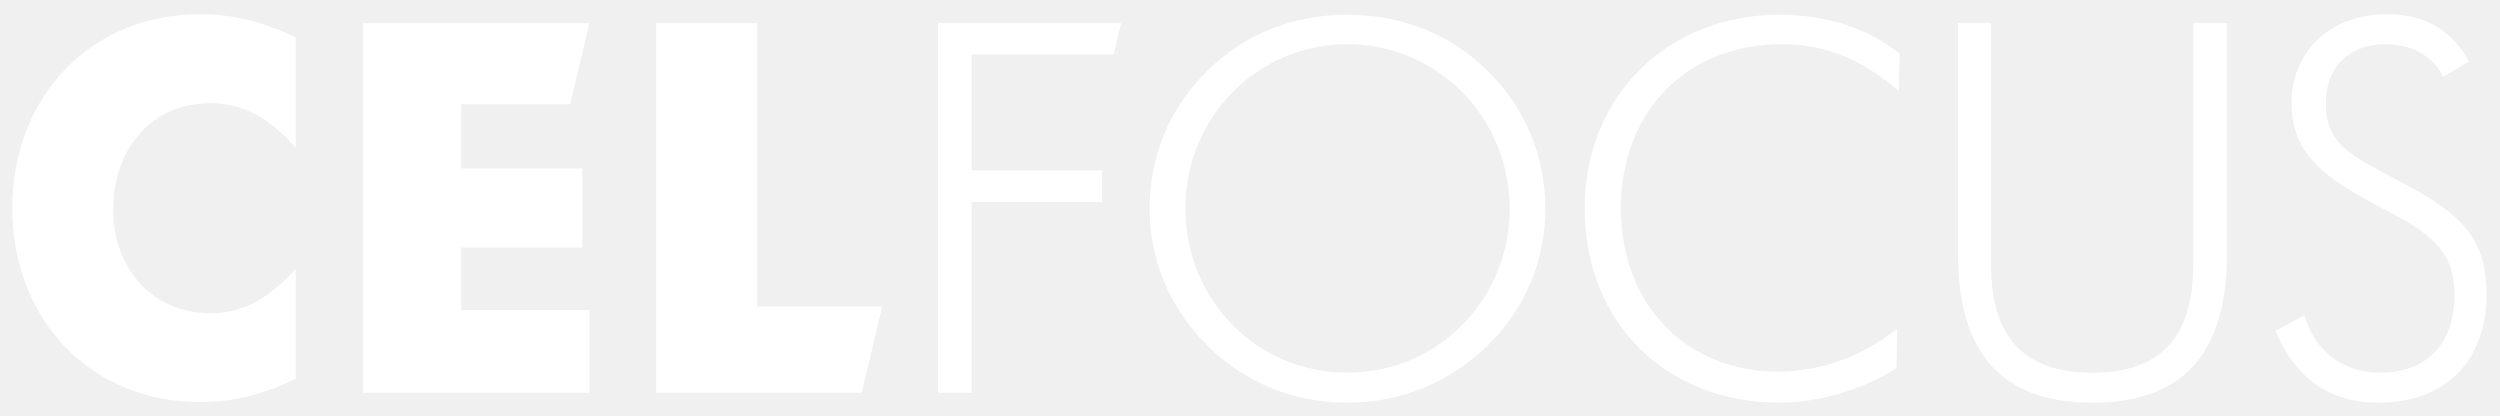
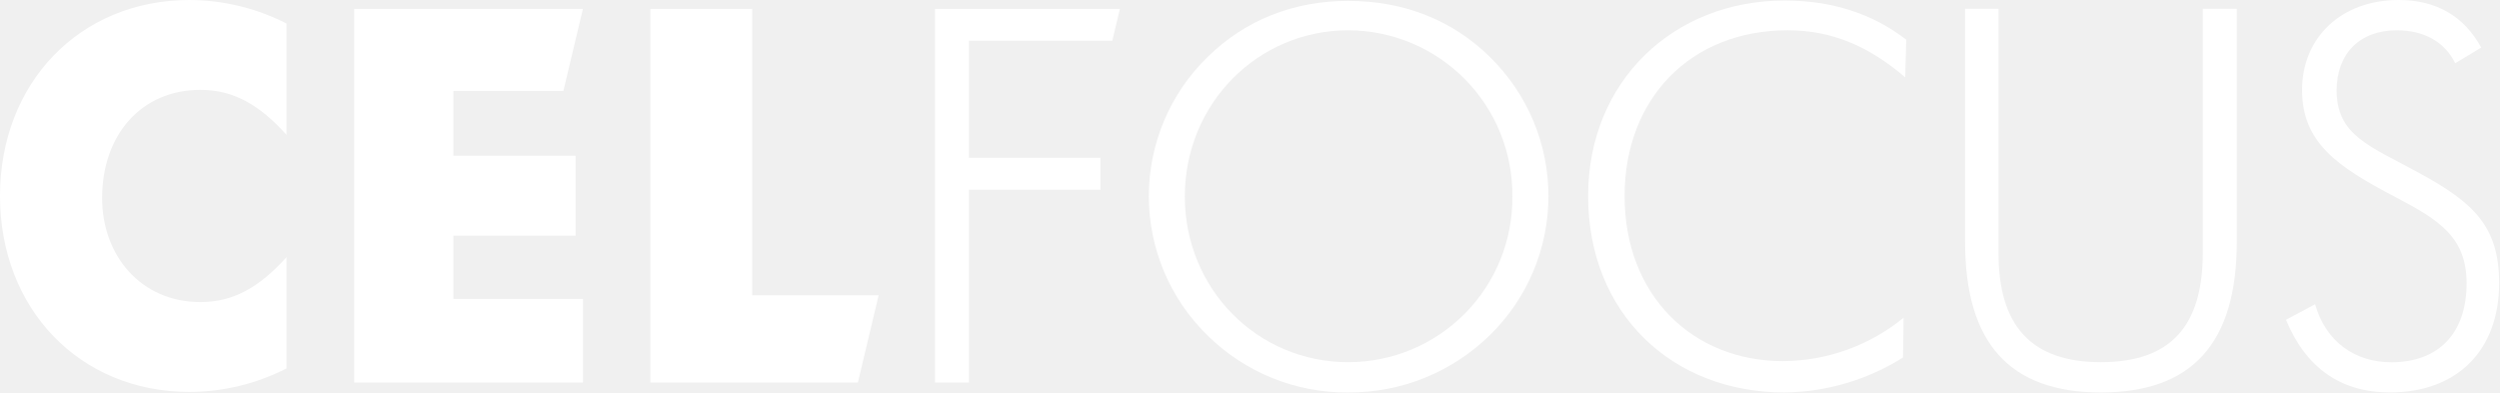
- <svg xmlns="http://www.w3.org/2000/svg" version="1.1" id="Layer_1" x="0px" y="0px" viewBox="0 0 572.84 95.29" style="enable-background:new 0 0 572.84 95.29;" xml:space="preserve">
-   <style type="text/css">
- 	.st0{fill:#FFFFFF;}
- </style>
-   <g>
-     <path class="st0" d="M67.77,33.84c-6.16-6.88-12.09-10.19-19.55-10.19c-13.39,0-22.28,10.19-22.28,24.53   c0,13.04,8.77,23.58,22.28,23.58c7.47,0,13.39-3.32,19.55-10.2v25.24c-7.35,3.56-14.34,5.33-21.92,5.33   C20.84,92.14,2.82,73.3,2.82,47.7c0-25.6,18.01-44.44,43.02-44.44c7.58,0,14.58,1.78,21.92,5.33V33.84z" />
-     <path class="st0" d="M340.82,79.23c-8.65,8.41-19.91,13.04-32.12,13.04c-12.32,0-23.46-4.62-32-13.04   c-8.54-8.42-13.28-19.55-13.28-31.41c0-12.09,4.62-23.23,13.28-31.64c8.53-8.41,19.55-12.8,32-12.8c12.45,0,23.58,4.38,32.12,12.8   c8.65,8.41,13.27,19.67,13.27,31.64C354.1,59.79,349.36,70.93,340.82,79.23z M345.92,47.82c0-20.98-16.59-37.69-37.21-37.69   c-20.5,0-37.09,16.59-37.09,37.69c0,20.86,16.35,37.57,37.09,37.57C329.45,85.39,345.92,68.68,345.92,47.82z" />
-     <path class="st0" d="M408.38,10.13c-22.16,0-36.98,15.65-36.98,37.57c0,22.64,15.53,37.45,35.91,37.45c9.72,0,19.2-3.32,27.38-9.84   l-0.12,9.01c-8.18,5.21-18.13,7.94-26.9,7.94c-25.48,0-44.56-17.9-44.56-44.56c0-26.07,19.44-44.32,44.56-44.32   c10.78,0,20.03,2.96,27.61,8.89l-0.24,8.53C426.75,13.69,418.34,10.13,408.38,10.13z" />
-     <path class="st0" d="M456.22,5.28v55.35c0,16.59,7.46,24.77,23.23,24.77c15.64,0,23.11-8.18,23.11-24.77V5.28h7.71v52.86   c0,22.88-10.07,34.13-30.81,34.13c-20.74,0-30.81-11.26-30.81-34.13V5.28H456.22z" />
-     <path class="st0" d="M528.04,72.24c2.37,8.41,9.01,13.15,17.3,13.15c10.67,0,17.07-6.52,17.07-17.89   c0-10.43-6.16-14.34-16.12-19.56c-13.39-6.99-21.21-12.44-21.21-24.3c0-11.97,8.89-20.38,21.93-20.38   c8.53,0,14.81,3.67,18.73,10.79l-5.93,3.56c-2.37-4.86-7.11-7.47-13.27-7.47c-8.41,0-13.63,5.33-13.63,13.63   c0,10.31,7.71,12.68,18.72,18.73c12.45,6.75,18.13,12.21,18.13,25.01c0,15.17-9.48,24.77-24.77,24.77   c-11.14,0-19.08-5.57-23.59-16.47L528.04,72.24z" />
-     <polygon class="st0" points="105.68,56.71 133.42,56.71 133.42,38.58 105.68,38.58 105.68,23.88 130.64,23.88 135.06,5.28    83.17,5.28 83.17,90.01 135.08,90.01 135.08,71.05 105.68,71.05  " />
-     <polygon class="st0" points="202.15,70.22 202.15,70.22 173.47,70.22 173.47,5.28 150.36,5.28 150.36,90.01 197.44,90.01  " />
-     <polygon class="st0" points="222.64,12.5 255.17,12.5 256.89,5.28 214.94,5.28 214.94,90.01 222.64,90.01 222.64,46.28    252.47,46.28 252.47,39.05 222.64,39.05  " />
-   </g>
+ <svg xmlns="http://www.w3.org/2000/svg" id="Layer_1" data-name="Layer 1" viewBox="0 0 566.93 89">
+   <defs>
+     <style>.cls-1{fill:#fff;}</style>
+   </defs>
+   <path class="cls-1" d="M65,30.58c-6.17-6.88-12.09-10.2-19.56-10.2-13.39,0-22.28,10.2-22.28,24.54,0,13,8.77,23.58,22.28,23.58,7.47,0,13.39-3.32,19.56-10.19V83.55A48.93,48.93,0,0,1,43,88.88C18,88.88,0,70,0,44.44S18,0,43,0A49.06,49.06,0,0,1,65,5.33Z" />
+   <path class="cls-1" d="M338,76a45.57,45.57,0,0,1-32.12,13,44.87,44.87,0,0,1-32-13,44.06,44.06,0,0,1,0-63c8.53-8.42,19.55-12.8,32-12.8S329.47,4.5,338,12.92A44.08,44.08,0,0,1,338,76Zm5.1-31.41A37.31,37.31,0,0,0,305.88,6.87c-20.5,0-37.09,16.6-37.09,37.69,0,20.86,16.35,37.57,37.09,37.57A37.21,37.21,0,0,0,343.1,44.56Z" />
+   <path class="cls-1" d="M405.56,6.87c-22.16,0-37,15.65-37,37.57,0,22.64,15.53,37.45,35.91,37.45a43.61,43.61,0,0,0,27.38-9.83l-.12,9A51.63,51.63,0,0,1,404.85,89c-25.48,0-44.56-17.89-44.56-44.56,0-26.07,19.43-44.32,44.56-44.32,10.78,0,20,3,27.61,8.89l-.24,8.53C423.93,10.43,415.51,6.87,405.56,6.87Z" />
+   <path class="cls-1" d="M453.39,2V57.36c0,16.59,7.47,24.77,23.23,24.77S499.73,74,499.73,57.36V2h7.71V54.87c0,22.88-10.08,34.13-30.82,34.13s-30.81-11.25-30.81-34.13V2Z" />
+   <path class="cls-1" d="M525.21,69c2.37,8.41,9,13.15,17.3,13.15,10.67,0,17.07-6.52,17.07-17.89,0-10.43-6.16-14.35-16.12-19.56-13.39-7-21.21-12.44-21.21-24.3S531.14,0,544.18,0C552.71,0,559,3.67,562.9,10.79L557,14.34c-2.37-4.86-7.11-7.47-13.27-7.47-8.41,0-13.63,5.34-13.63,13.63,0,10.31,7.71,12.68,18.72,18.73,12.45,6.75,18.14,12.21,18.14,25,0,15.16-9.48,24.76-24.77,24.76-11.14,0-19.08-5.57-23.59-16.47Z" />
+   <polygon class="cls-1" points="102.86 53.45 130.59 53.45 130.59 35.32 102.86 35.32 102.86 20.62 127.81 20.62 132.24 2.02 80.35 2.02 80.35 86.75 132.25 86.75 132.25 67.79 102.86 67.79 102.86 53.45" />
+   <polygon class="cls-1" points="199.33 66.96 199.33 66.96 170.65 66.96 170.65 2.02 147.54 2.02 147.54 86.75 194.62 86.75 199.33 66.96" />
+   <polygon class="cls-1" points="219.82 9.24 252.34 9.24 254.06 2.02 212.12 2.02 212.12 86.75 219.82 86.75 219.82 43.02 249.65 43.02 249.65 35.79 219.82 35.79 219.82 9.24" />
</svg>
